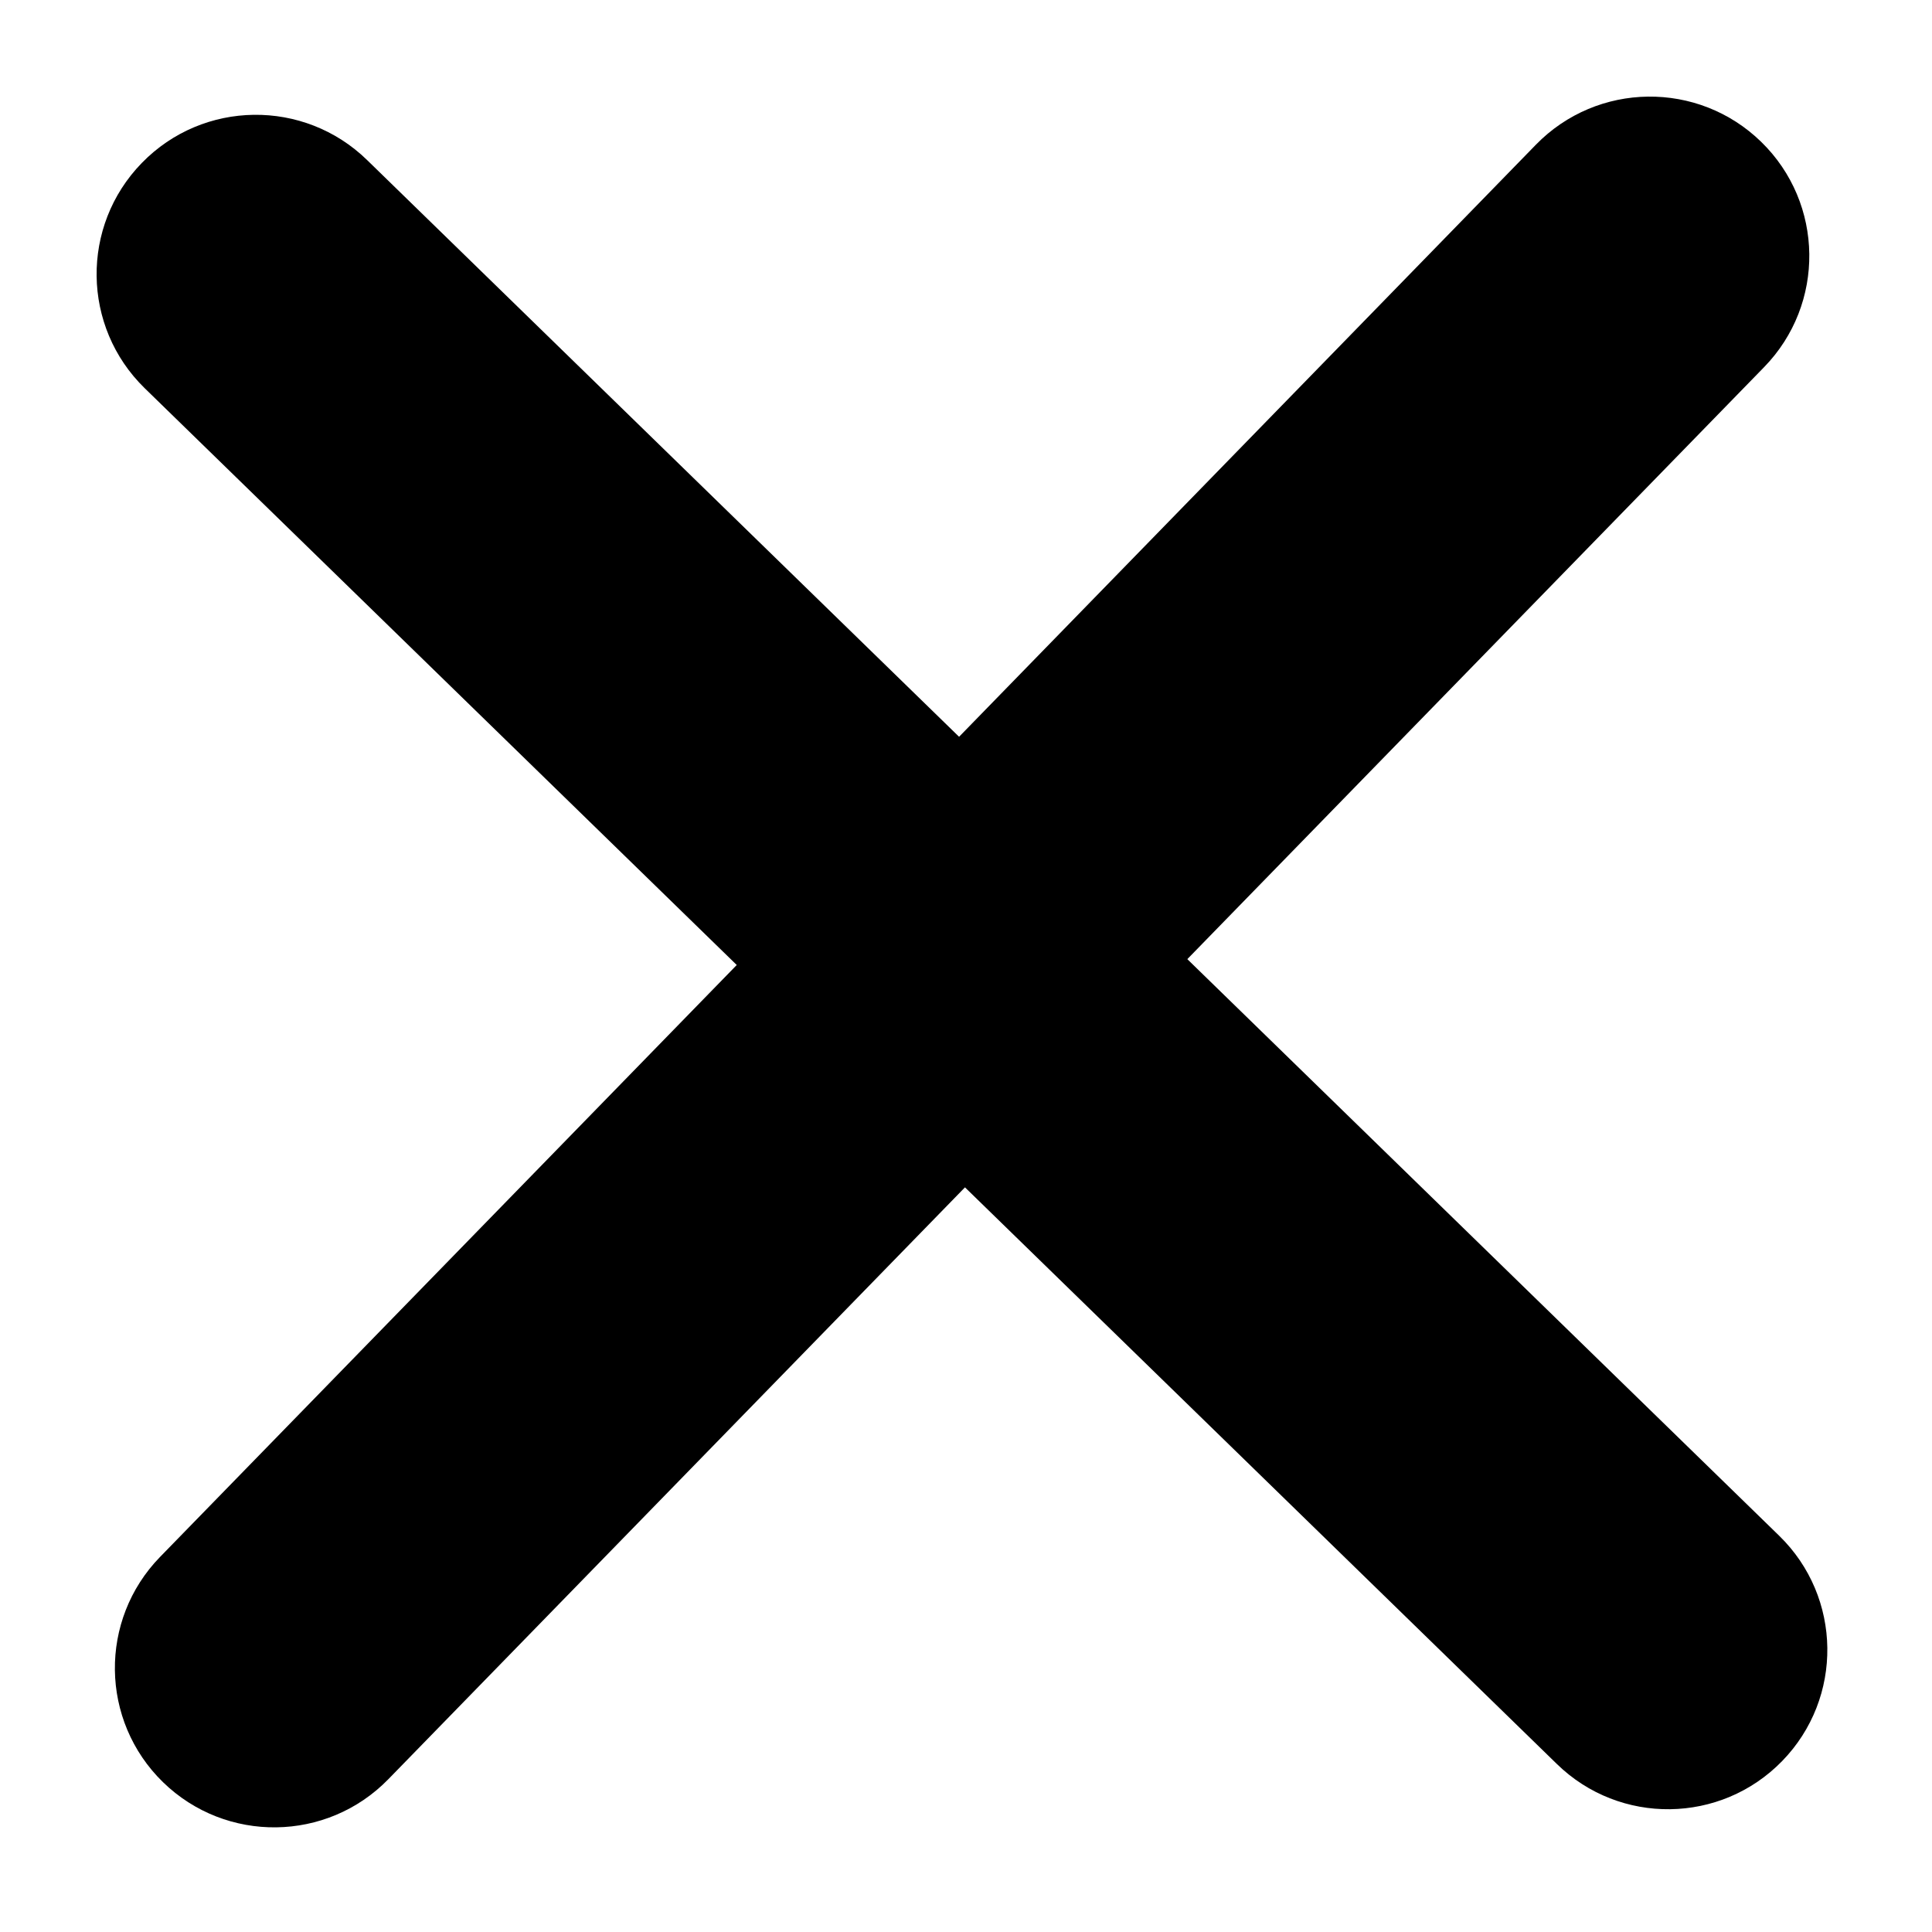
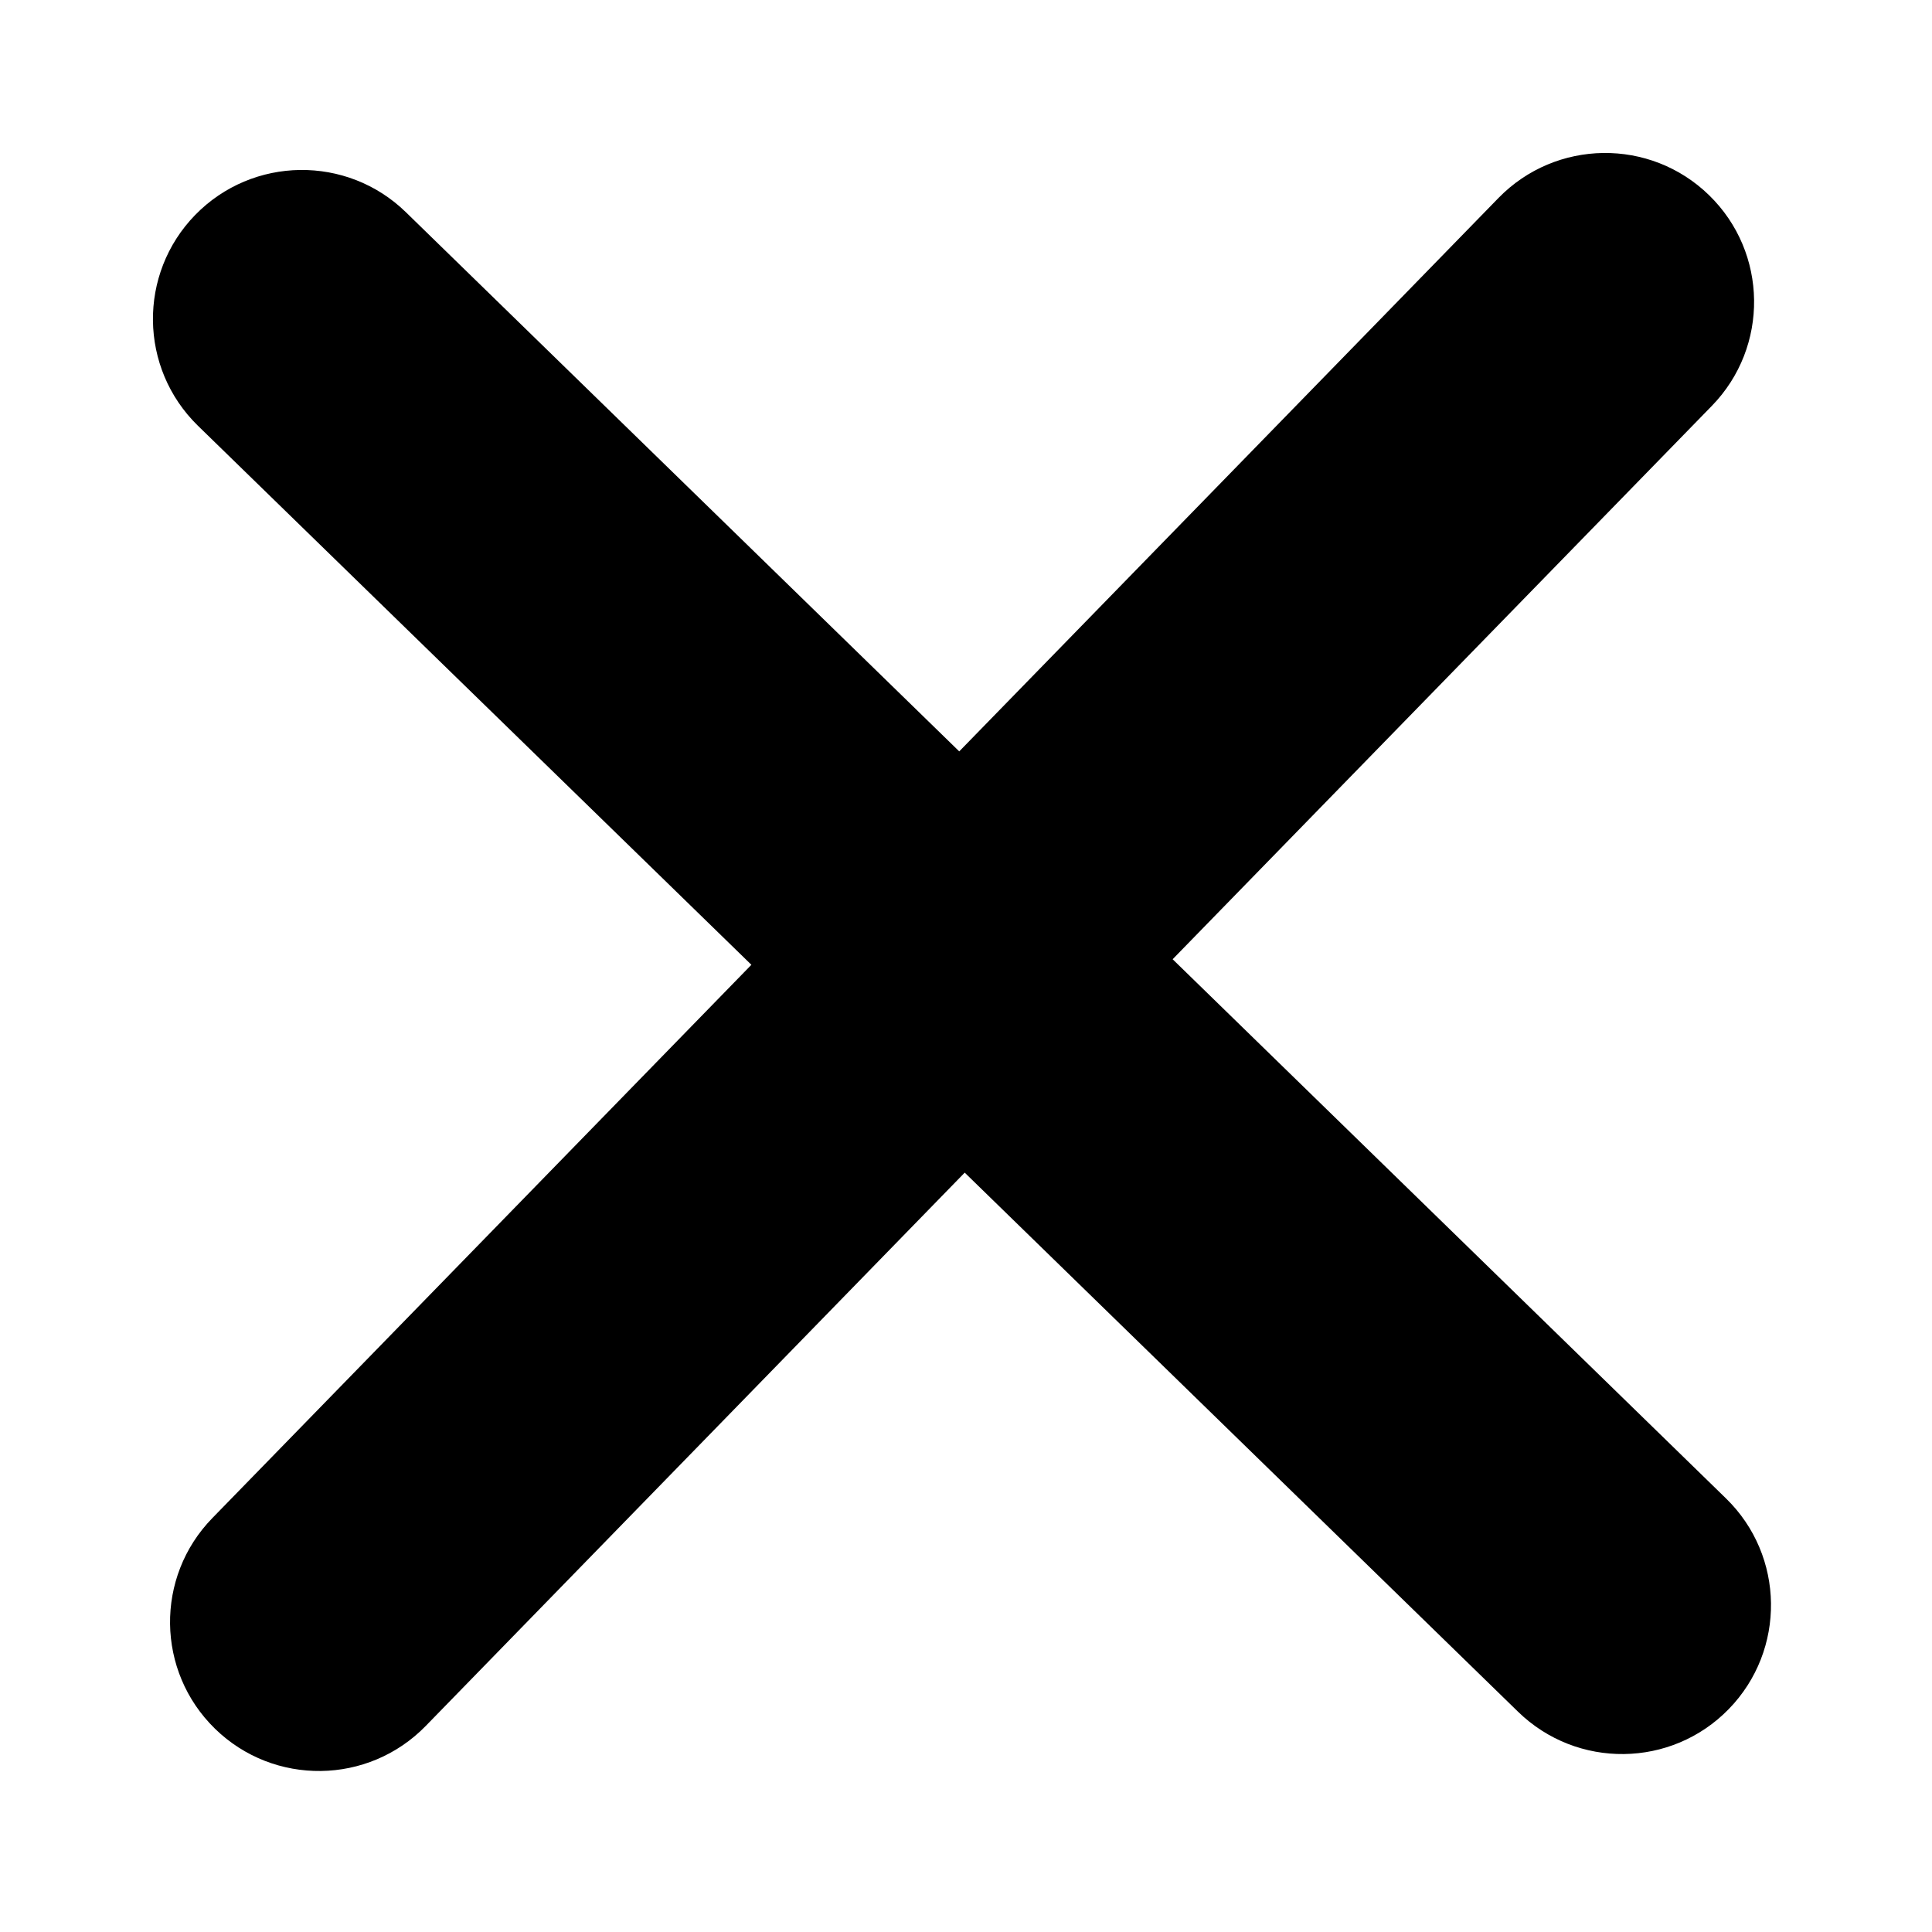
<svg xmlns="http://www.w3.org/2000/svg" width="24" height="24" viewBox="0 0 24 24" fill="currentColor">
-   <path fill-rule="evenodd" clip-rule="evenodd" d="M1.762 2.024C2.524 1.241 3.777 1.225 4.56 1.988L22.102 19.078C22.885 19.841 22.901 21.094 22.138 21.877C21.375 22.66 20.122 22.676 19.34 21.913L1.798 4.823C1.015 4.06 0.999 2.807 1.762 2.024Z" />
-   <path fill-rule="evenodd" clip-rule="evenodd" d="M21.878 1.762C21.095 0.999 19.842 1.015 19.079 1.798L1.989 19.34C1.226 20.123 1.242 21.376 2.025 22.139C2.808 22.901 4.061 22.885 4.824 22.102L21.914 4.561C22.677 3.778 22.661 2.525 21.878 1.762Z" />
+   <path d="M18.615 2.459C19.328 1.728 20.499 1.712 21.231 2.425C21.963 3.138 21.978 4.31 21.265 5.042L14.567 11.916L21.441 18.614C22.173 19.327 22.188 20.499 21.475 21.231C20.762 21.963 19.59 21.977 18.858 21.264L11.984 14.567L5.288 21.441C4.574 22.173 3.403 22.188 2.671 21.475C1.94 20.762 1.924 19.591 2.637 18.859L9.334 11.985L2.458 5.288C1.727 4.574 1.712 3.402 2.425 2.67C3.138 1.939 4.31 1.923 5.042 2.636L11.916 9.334L18.615 2.459Z" fill="currentColor" />
</svg>
